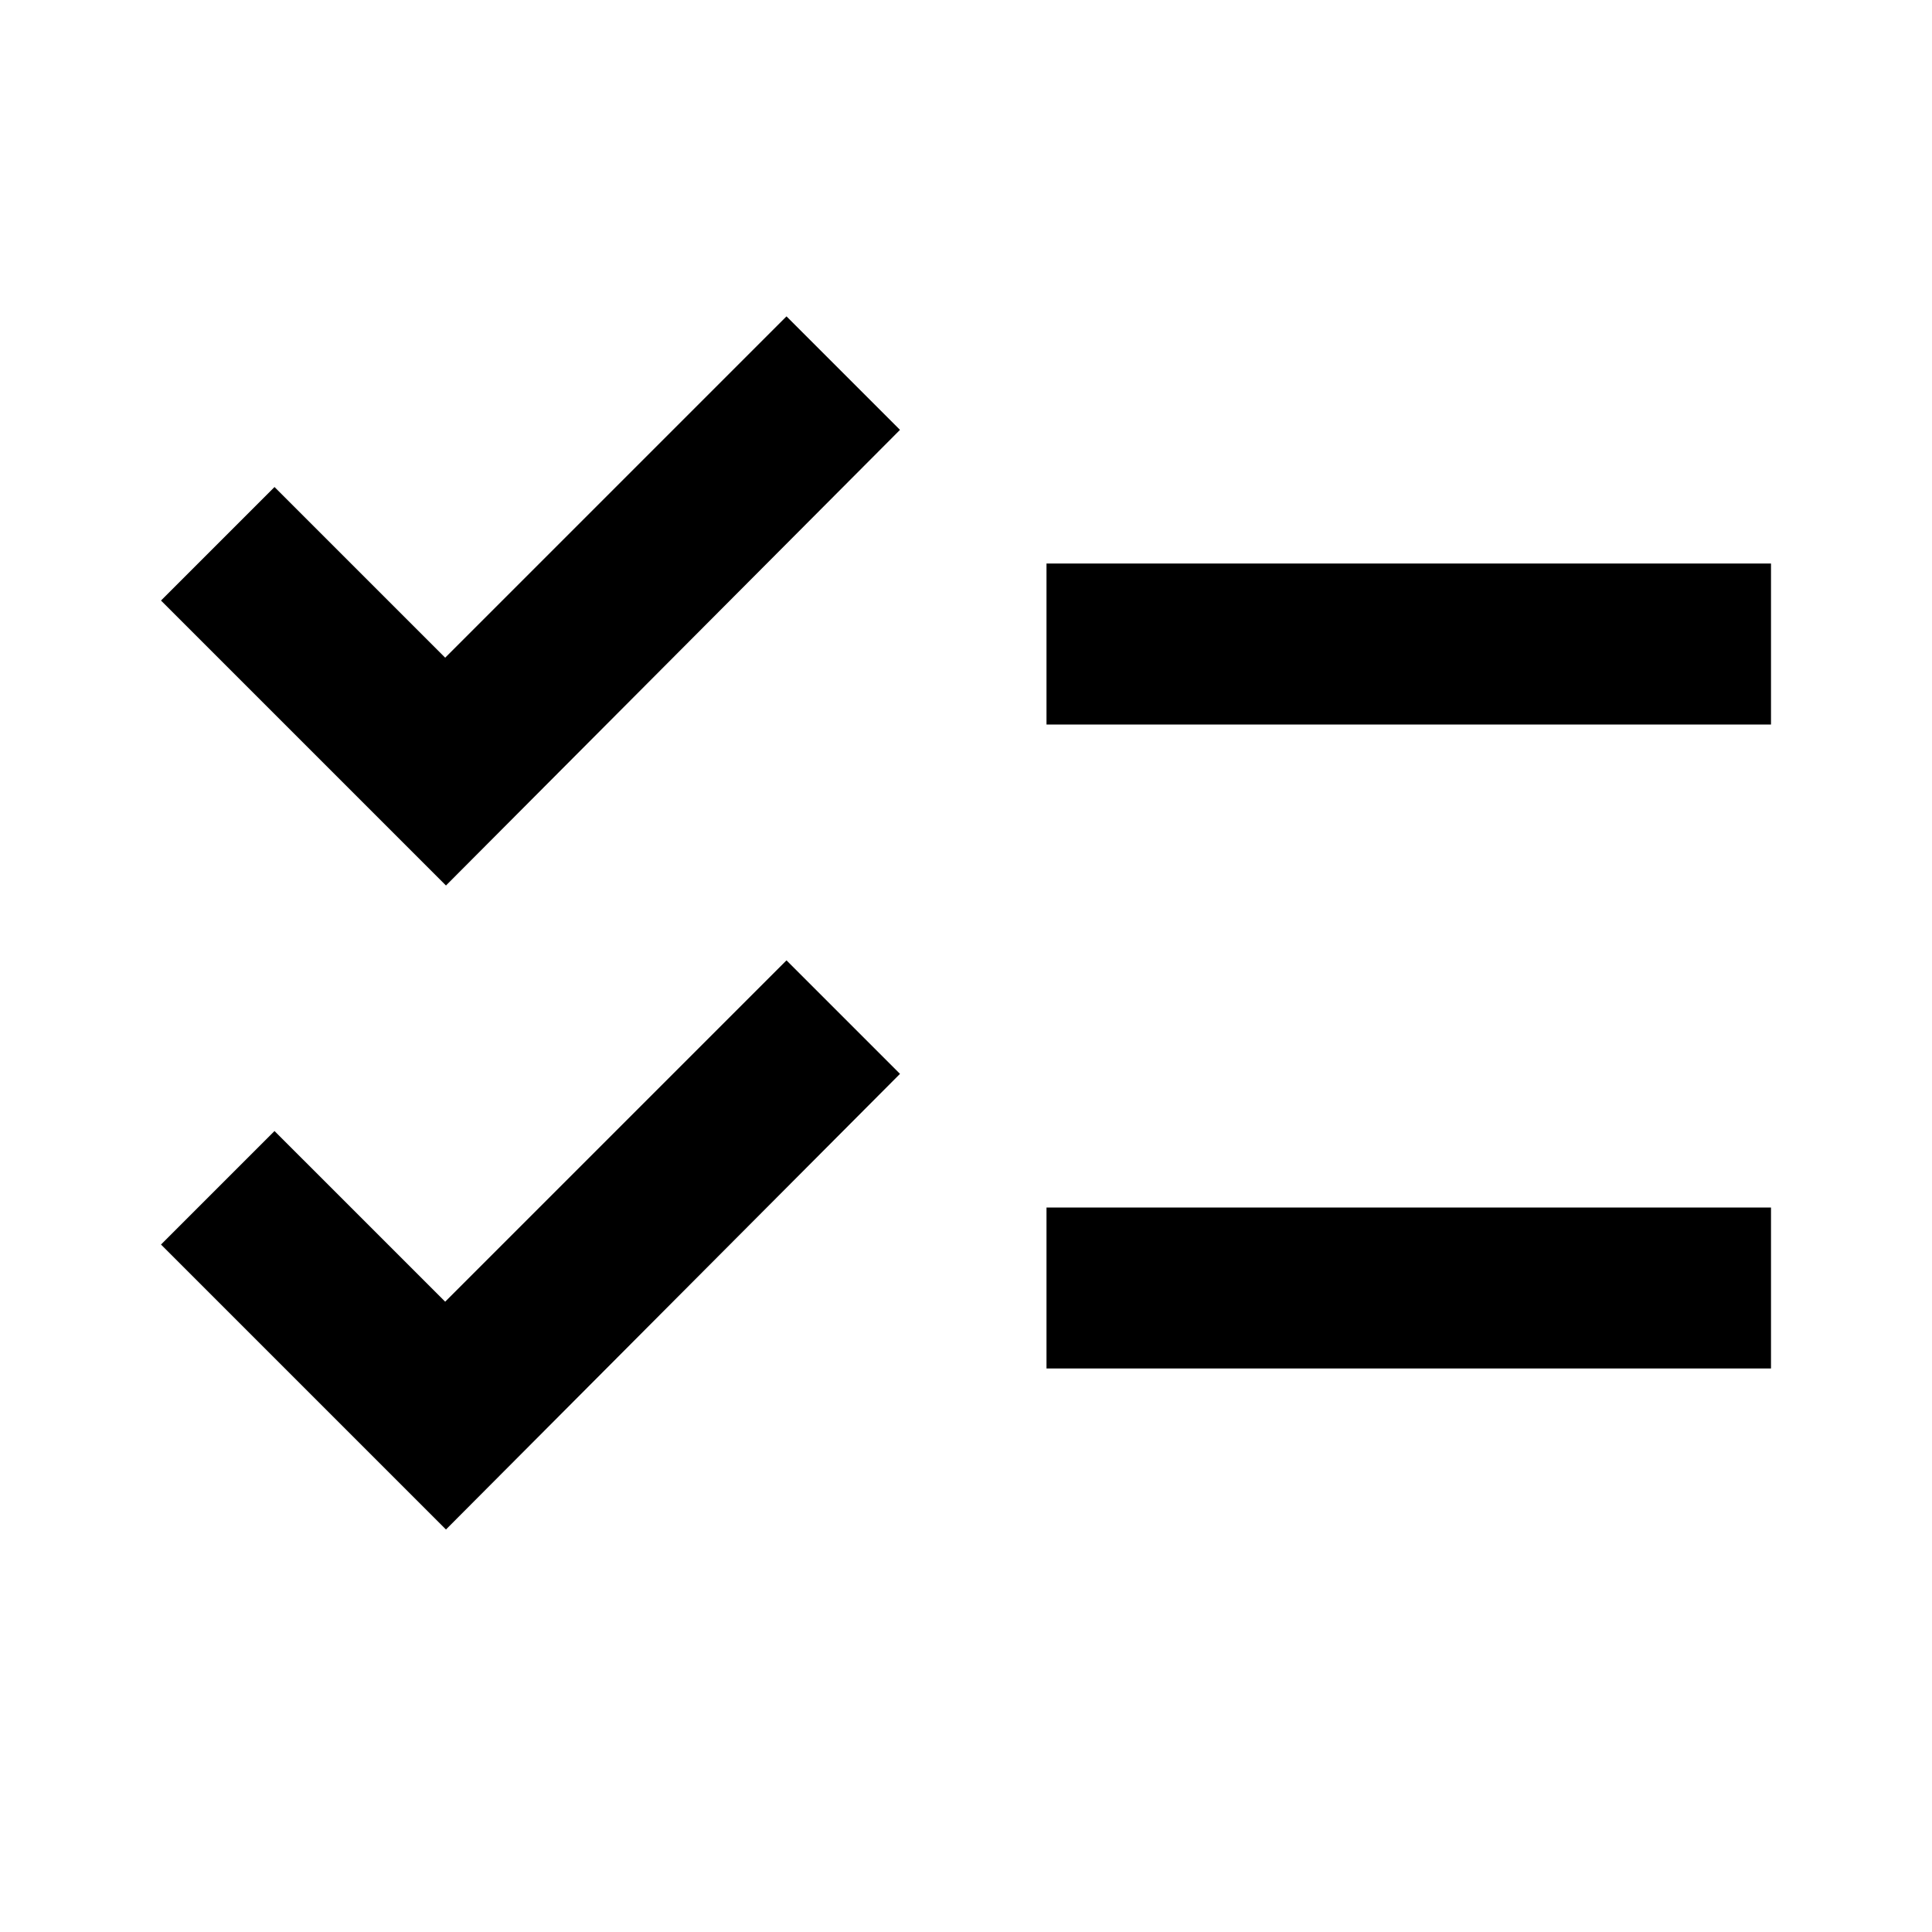
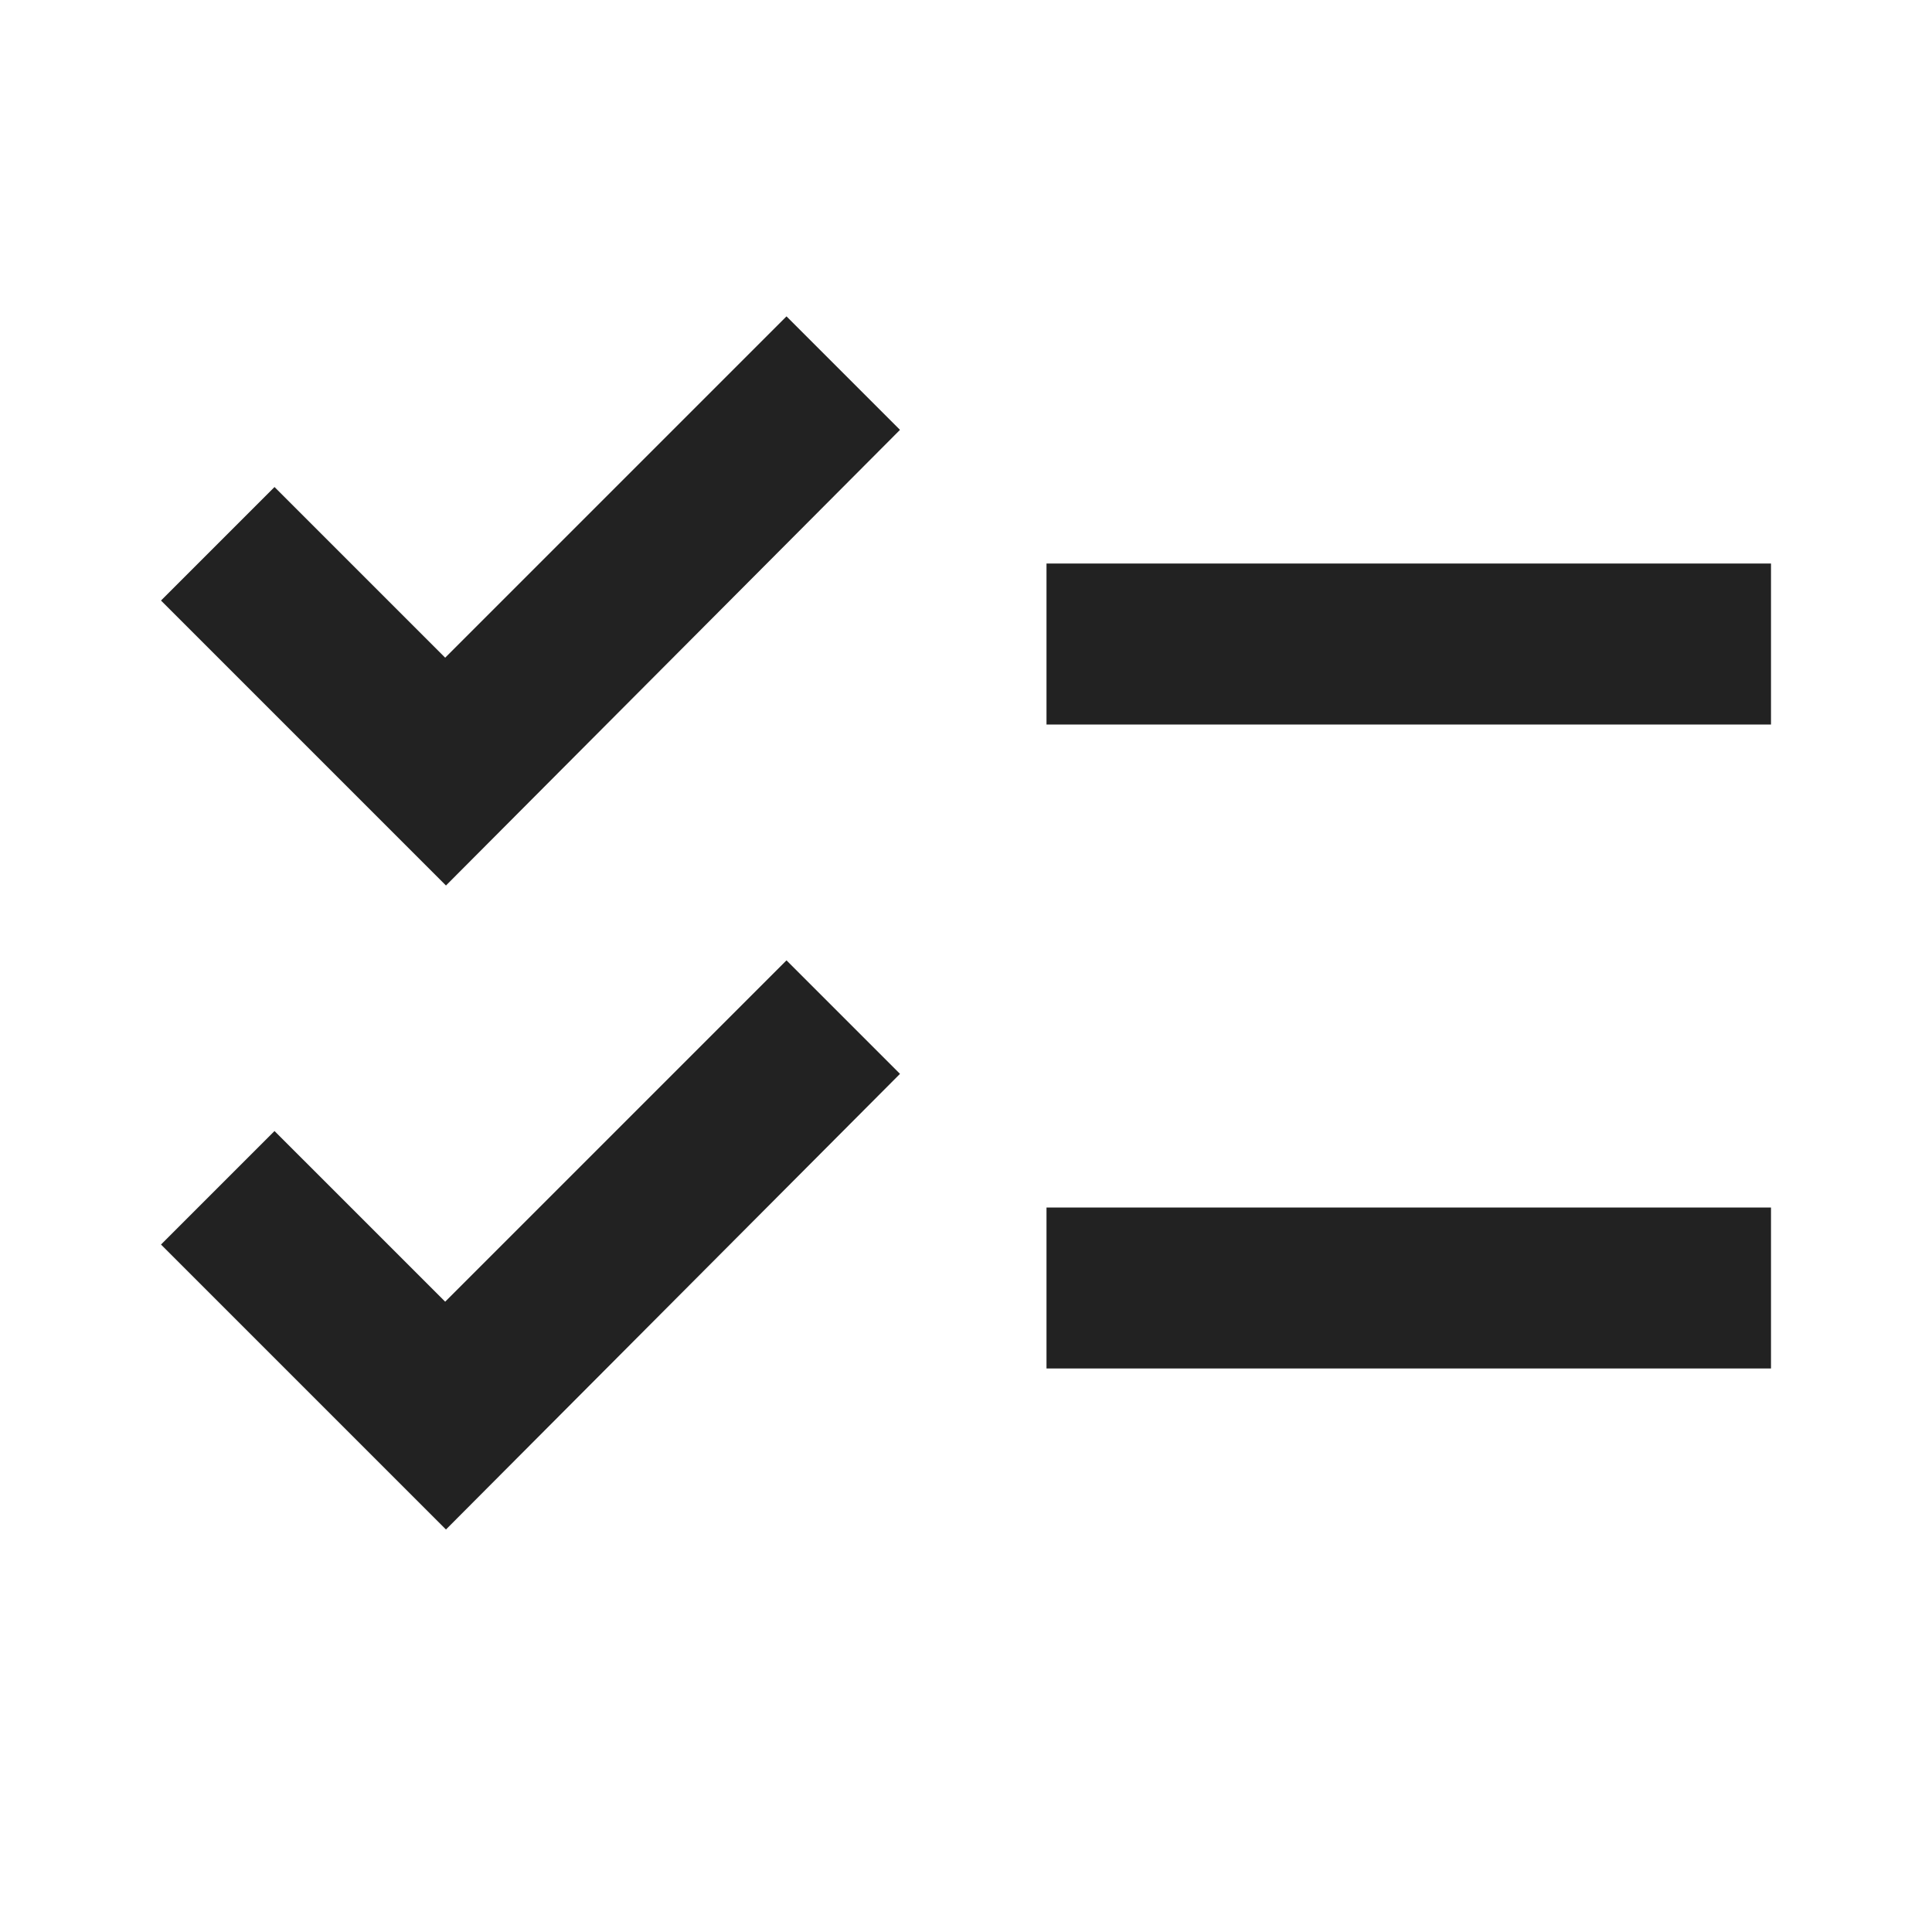
- <svg xmlns="http://www.w3.org/2000/svg" enable-background="new 0 0 24 24" height="24px" viewBox="0 0 24 24" width="24px" fill="#000000">
+ <svg xmlns="http://www.w3.org/2000/svg" enable-background="new 0 0 24 24" height="24px" viewBox="0 0 24 24" width="24px" fill="#222">
  <rect fill="none" height="24" width="24" />
  <path d="M22,7h-9v2h9V7z M22,15h-9v2h9V15z M5.54,11L2,7.46l1.41-1.41l2.12,2.12l4.24-4.24l1.41,1.41L5.54,11z M5.54,19L2,15.46 l1.41-1.41l2.12,2.12l4.24-4.24l1.41,1.41L5.54,19z" />
</svg>
